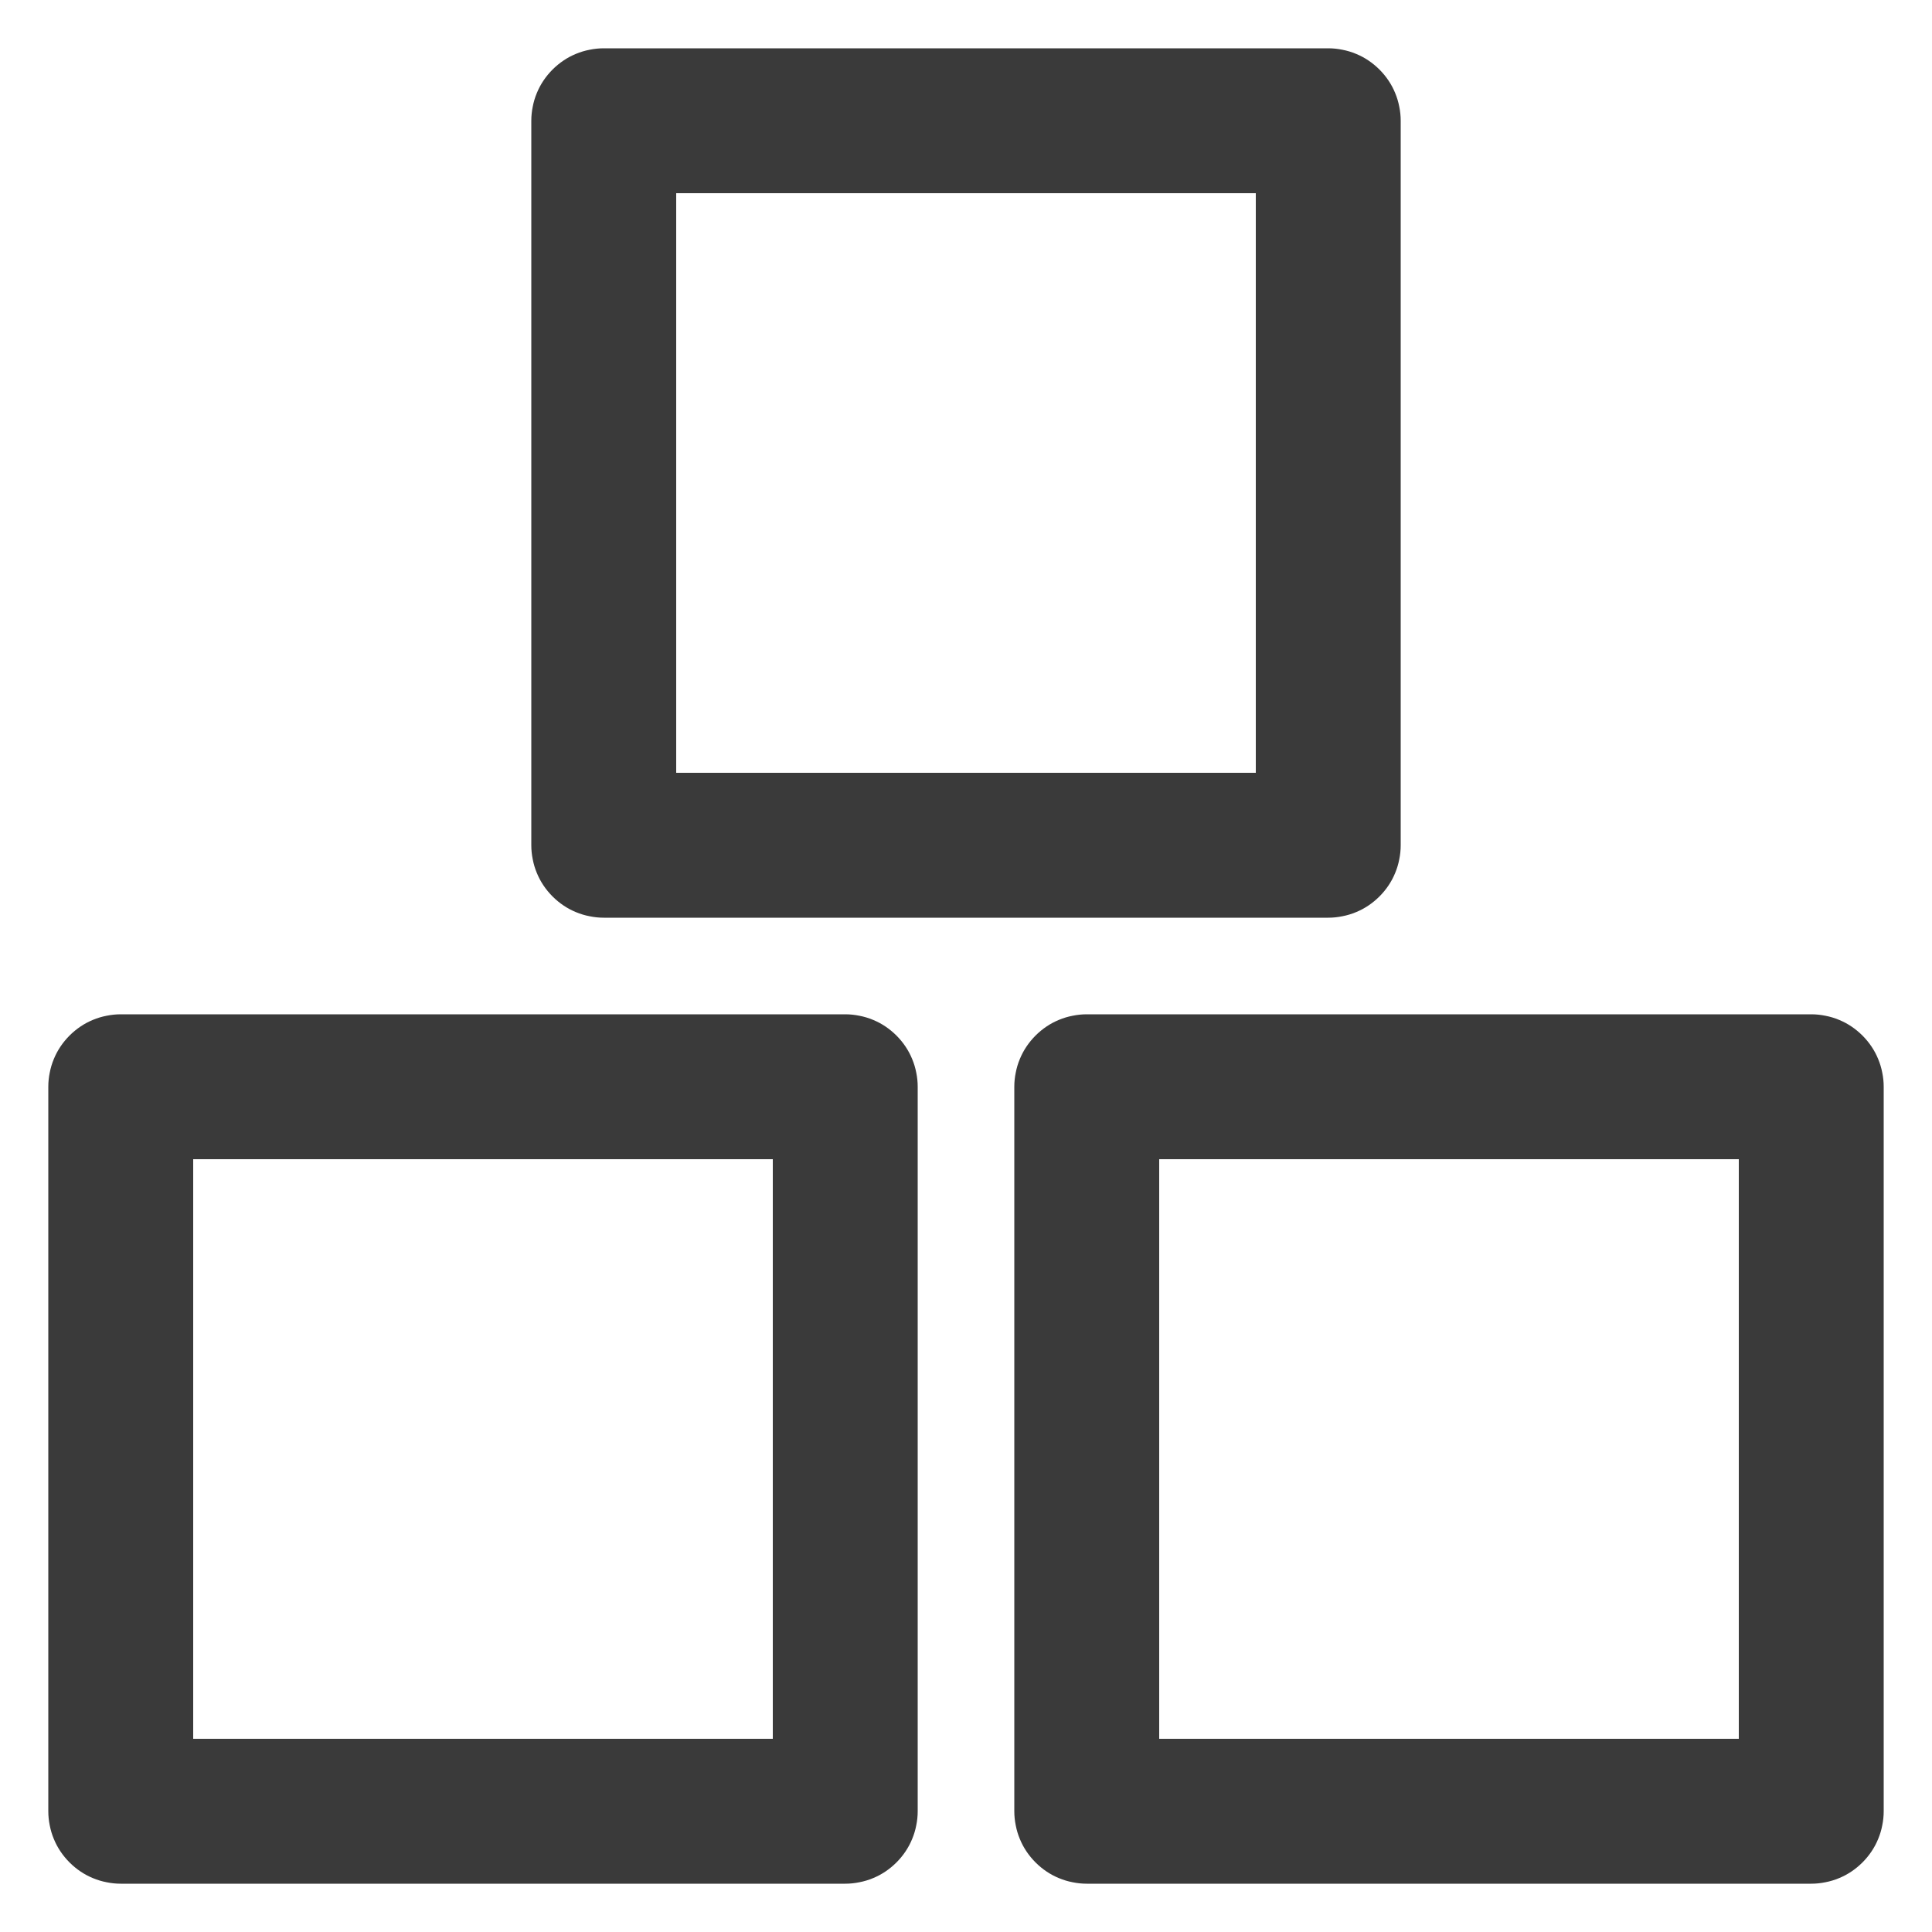
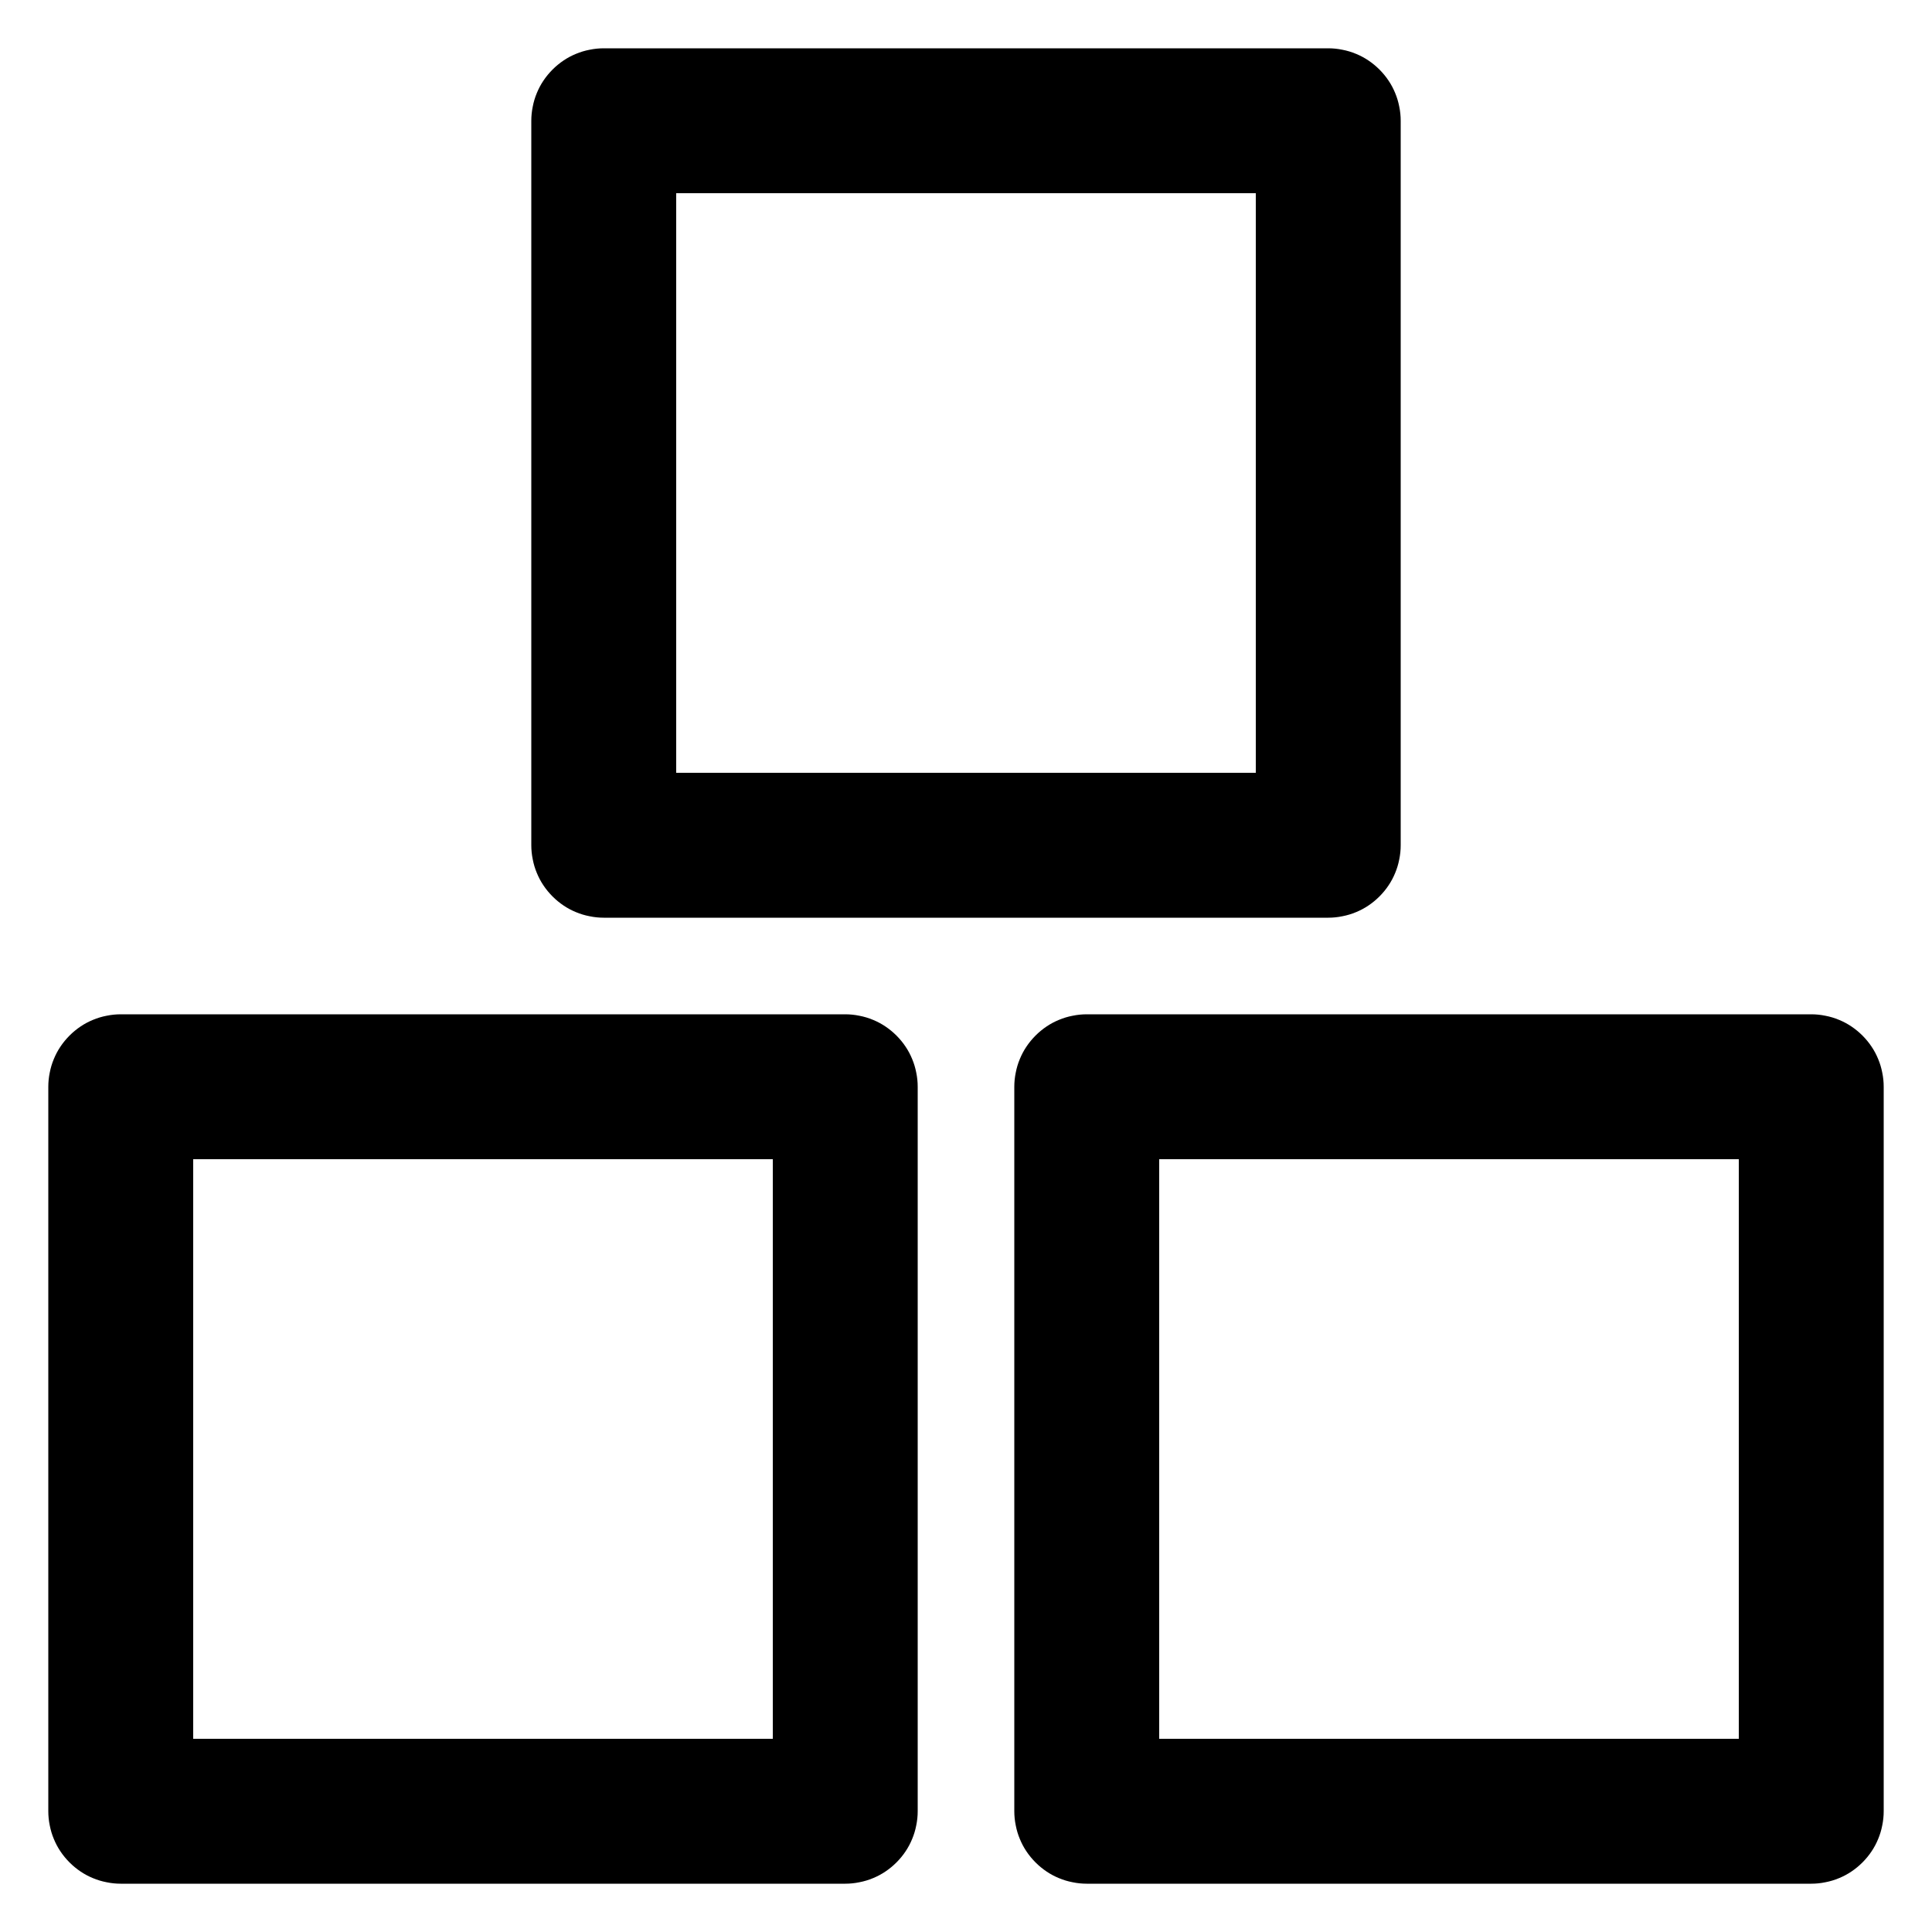
<svg xmlns="http://www.w3.org/2000/svg" width="16" height="16" viewBox="0 0 16 16" fill="none">
-   <path d="M4.4,7L4.4,1Q4.4,0.941,4.412,0.883Q4.423,0.825,4.446,0.77Q4.468,0.716,4.501,0.667Q4.534,0.618,4.576,0.576Q4.618,0.534,4.667,0.501Q4.716,0.468,4.77,0.446Q4.825,0.423,4.883,0.412Q4.941,0.4,5,0.4L11,0.4Q11.059,0.4,11.117,0.412Q11.175,0.423,11.23,0.446Q11.284,0.468,11.333,0.501Q11.382,0.534,11.424,0.576Q11.466,0.618,11.499,0.667Q11.532,0.716,11.554,0.77Q11.577,0.825,11.588,0.883Q11.6,0.941,11.6,1L11.6,7Q11.6,7.059,11.588,7.117Q11.577,7.175,11.554,7.23Q11.532,7.284,11.499,7.333Q11.466,7.382,11.424,7.424Q11.382,7.466,11.333,7.499Q11.284,7.532,11.23,7.554Q11.175,7.577,11.117,7.588Q11.059,7.6,11,7.6L5,7.6Q4.941,7.6,4.883,7.588Q4.825,7.577,4.77,7.554Q4.716,7.532,4.667,7.499Q4.618,7.466,4.576,7.424Q4.534,7.382,4.501,7.333Q4.468,7.284,4.446,7.23Q4.423,7.175,4.412,7.117Q4.4,7.059,4.4,7Z M10.4,1.6L5.6,1.6L5.6,6.4L10.4,6.4L10.4,1.6Z" fill="#3A3A3A" />
-   <path d="M0.4,15L0.4,9Q0.4,8.941,0.412,8.883Q0.423,8.825,0.446,8.77Q0.468,8.716,0.501,8.667Q0.534,8.618,0.576,8.576Q0.618,8.534,0.667,8.501Q0.716,8.468,0.77,8.446Q0.825,8.423,0.883,8.412Q0.941,8.4,1,8.4L7,8.4Q7.059,8.4,7.117,8.412Q7.175,8.423,7.23,8.446Q7.284,8.468,7.333,8.501Q7.382,8.534,7.424,8.576Q7.466,8.618,7.499,8.667Q7.532,8.716,7.554,8.77Q7.577,8.825,7.588,8.883Q7.6,8.941,7.6,9L7.6,15Q7.6,15.059,7.588,15.117Q7.577,15.175,7.554,15.23Q7.532,15.284,7.499,15.333Q7.466,15.382,7.424,15.424Q7.382,15.466,7.333,15.499Q7.284,15.532,7.23,15.554Q7.175,15.577,7.117,15.588Q7.059,15.6,7,15.6L1,15.6Q0.941,15.6,0.883,15.588Q0.825,15.577,0.77,15.554Q0.716,15.532,0.667,15.499Q0.618,15.466,0.576,15.424Q0.534,15.382,0.501,15.333Q0.468,15.284,0.446,15.23Q0.423,15.175,0.412,15.117Q0.4,15.059,0.4,15Z M6.4,9.6L1.6,9.6L1.6,14.4L6.4,14.4L6.4,9.6Z" fill="#3A3A3A" />
-   <path d="M8.4,15L8.4,9Q8.4,8.941,8.412,8.883Q8.423,8.825,8.446,8.77Q8.468,8.716,8.501,8.667Q8.534,8.618,8.576,8.576Q8.618,8.534,8.667,8.501Q8.716,8.468,8.77,8.446Q8.825,8.423,8.883,8.412Q8.941,8.4,9,8.4L15,8.4Q15.059,8.4,15.117,8.412Q15.175,8.423,15.23,8.446Q15.284,8.468,15.333,8.501Q15.382,8.534,15.424,8.576Q15.466,8.618,15.499,8.667Q15.532,8.716,15.554,8.77Q15.577,8.825,15.588,8.883Q15.6,8.941,15.6,9L15.6,15Q15.6,15.059,15.588,15.117Q15.577,15.175,15.554,15.23Q15.532,15.284,15.499,15.333Q15.466,15.382,15.424,15.424Q15.382,15.466,15.333,15.499Q15.284,15.532,15.23,15.554Q15.175,15.577,15.117,15.588Q15.059,15.6,15,15.6L9,15.6Q8.941,15.6,8.883,15.588Q8.825,15.577,8.77,15.554Q8.716,15.532,8.667,15.499Q8.618,15.466,8.576,15.424Q8.534,15.382,8.501,15.333Q8.468,15.284,8.446,15.23Q8.423,15.175,8.412,15.117Q8.4,15.059,8.4,15Z M14.4,9.6L9.6,9.6L9.6,14.4L14.4,14.4L14.4,9.6Z" fill="#3A3A3A" />
+   <path d="M4.4,7L4.4,1Q4.4,0.941,4.412,0.883Q4.423,0.825,4.446,0.77Q4.468,0.716,4.501,0.667Q4.534,0.618,4.576,0.576Q4.618,0.534,4.667,0.501Q4.716,0.468,4.77,0.446Q4.825,0.423,4.883,0.412Q4.941,0.4,5,0.4L11,0.4Q11.059,0.4,11.117,0.412Q11.175,0.423,11.23,0.446Q11.284,0.468,11.333,0.501Q11.382,0.534,11.424,0.576Q11.466,0.618,11.499,0.667Q11.532,0.716,11.554,0.77Q11.577,0.825,11.588,0.883Q11.6,0.941,11.6,1L11.6,7Q11.6,7.059,11.588,7.117Q11.577,7.175,11.554,7.23Q11.532,7.284,11.499,7.333Q11.466,7.382,11.424,7.424Q11.382,7.466,11.333,7.499Q11.284,7.532,11.23,7.554Q11.175,7.577,11.117,7.588Q11.059,7.6,11,7.6L5,7.6Q4.941,7.6,4.883,7.588Q4.825,7.577,4.77,7.554Q4.716,7.532,4.667,7.499Q4.618,7.466,4.576,7.424Q4.534,7.382,4.501,7.333Q4.468,7.284,4.446,7.23Q4.423,7.175,4.412,7.117Q4.4,7.059,4.4,7Z M10.4,1.6L5.6,1.6L5.6,6.4L10.4,6.4L10.4,1.6Z" fill="currentColor" />
+   <path d="M0.4,15L0.4,9Q0.4,8.941,0.412,8.883Q0.423,8.825,0.446,8.77Q0.468,8.716,0.501,8.667Q0.534,8.618,0.576,8.576Q0.618,8.534,0.667,8.501Q0.716,8.468,0.77,8.446Q0.825,8.423,0.883,8.412Q0.941,8.4,1,8.4L7,8.4Q7.059,8.4,7.117,8.412Q7.175,8.423,7.23,8.446Q7.284,8.468,7.333,8.501Q7.382,8.534,7.424,8.576Q7.466,8.618,7.499,8.667Q7.532,8.716,7.554,8.77Q7.577,8.825,7.588,8.883Q7.6,8.941,7.6,9L7.6,15Q7.6,15.059,7.588,15.117Q7.577,15.175,7.554,15.23Q7.532,15.284,7.499,15.333Q7.466,15.382,7.424,15.424Q7.382,15.466,7.333,15.499Q7.284,15.532,7.23,15.554Q7.175,15.577,7.117,15.588Q7.059,15.6,7,15.6L1,15.6Q0.941,15.6,0.883,15.588Q0.825,15.577,0.77,15.554Q0.716,15.532,0.667,15.499Q0.618,15.466,0.576,15.424Q0.534,15.382,0.501,15.333Q0.468,15.284,0.446,15.23Q0.423,15.175,0.412,15.117Q0.4,15.059,0.4,15Z M6.4,9.6L1.6,9.6L1.6,14.4L6.4,14.4L6.4,9.6Z" fill="currentColor" />
+   <path d="M8.4,15L8.4,9Q8.4,8.941,8.412,8.883Q8.423,8.825,8.446,8.77Q8.468,8.716,8.501,8.667Q8.534,8.618,8.576,8.576Q8.618,8.534,8.667,8.501Q8.716,8.468,8.77,8.446Q8.825,8.423,8.883,8.412Q8.941,8.4,9,8.4L15,8.4Q15.059,8.4,15.117,8.412Q15.175,8.423,15.23,8.446Q15.284,8.468,15.333,8.501Q15.382,8.534,15.424,8.576Q15.466,8.618,15.499,8.667Q15.532,8.716,15.554,8.77Q15.577,8.825,15.588,8.883Q15.6,8.941,15.6,9L15.6,15Q15.6,15.059,15.588,15.117Q15.577,15.175,15.554,15.23Q15.532,15.284,15.499,15.333Q15.466,15.382,15.424,15.424Q15.382,15.466,15.333,15.499Q15.284,15.532,15.23,15.554Q15.175,15.577,15.117,15.588Q15.059,15.6,15,15.6L9,15.6Q8.941,15.6,8.883,15.588Q8.825,15.577,8.77,15.554Q8.716,15.532,8.667,15.499Q8.618,15.466,8.576,15.424Q8.534,15.382,8.501,15.333Q8.468,15.284,8.446,15.23Q8.423,15.175,8.412,15.117Q8.4,15.059,8.4,15Z M14.4,9.6L9.6,9.6L9.6,14.4L14.4,14.4L14.4,9.6Z" fill="currentColor" />
</svg>
